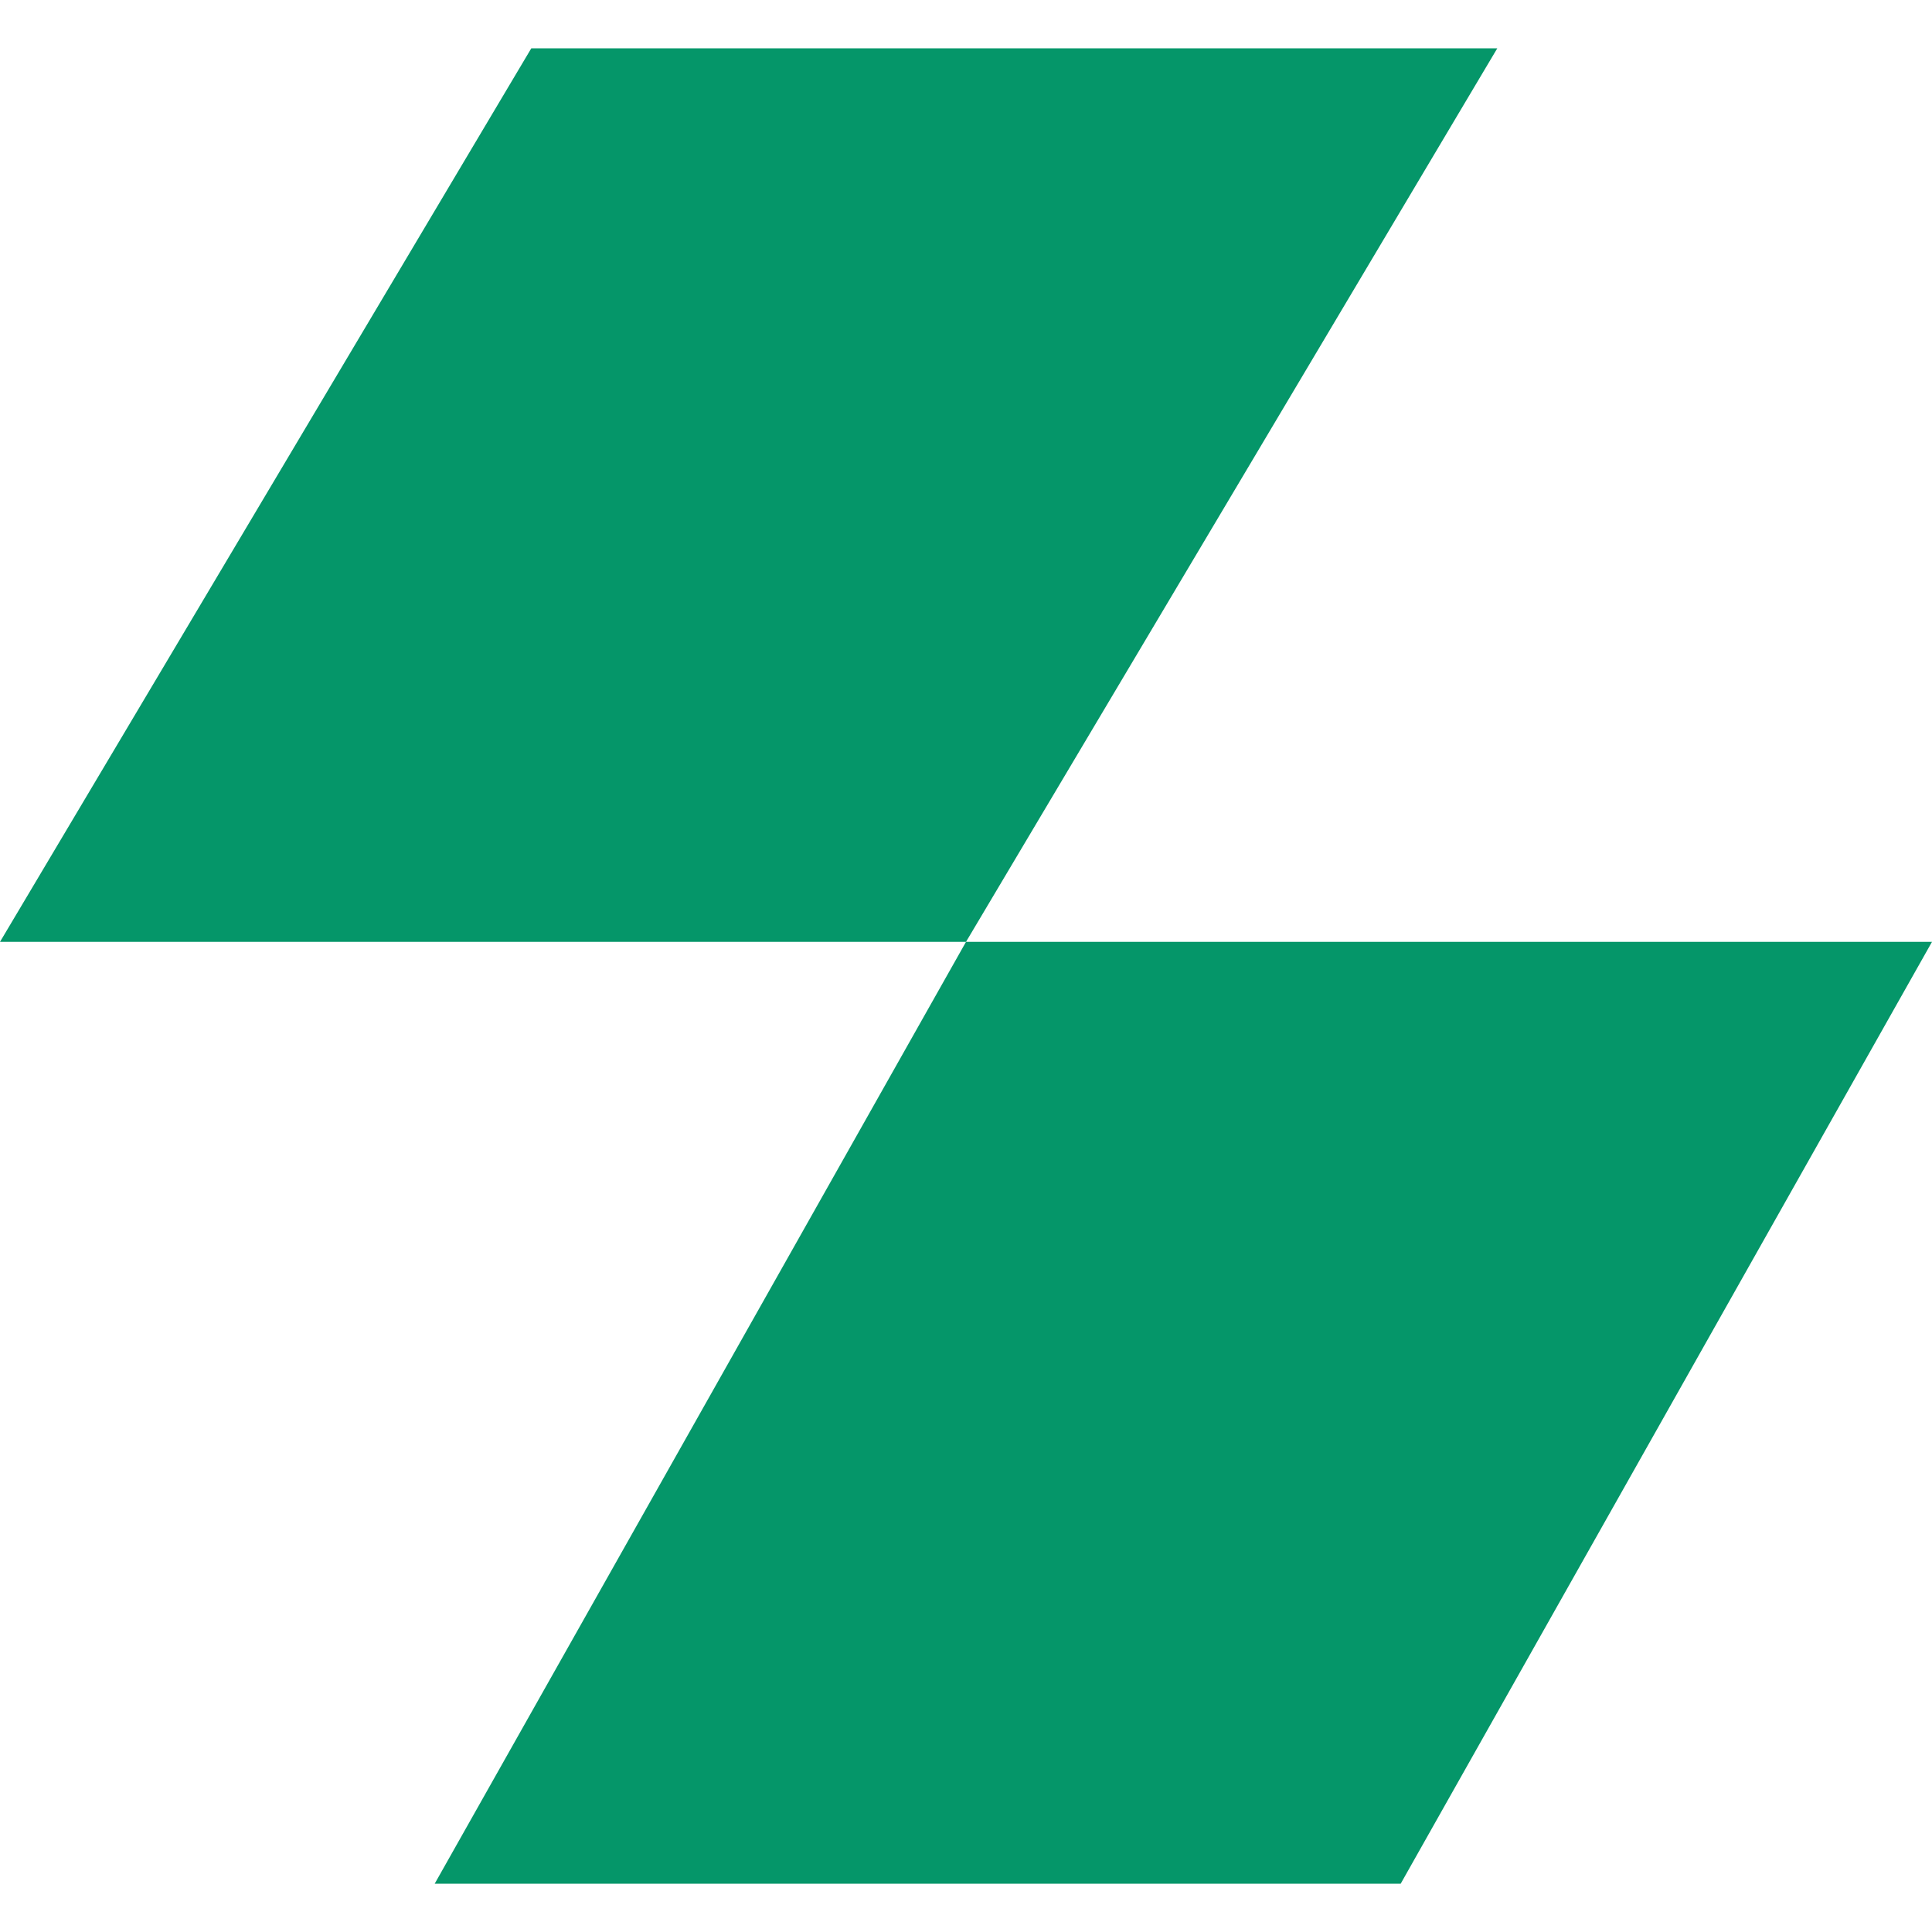
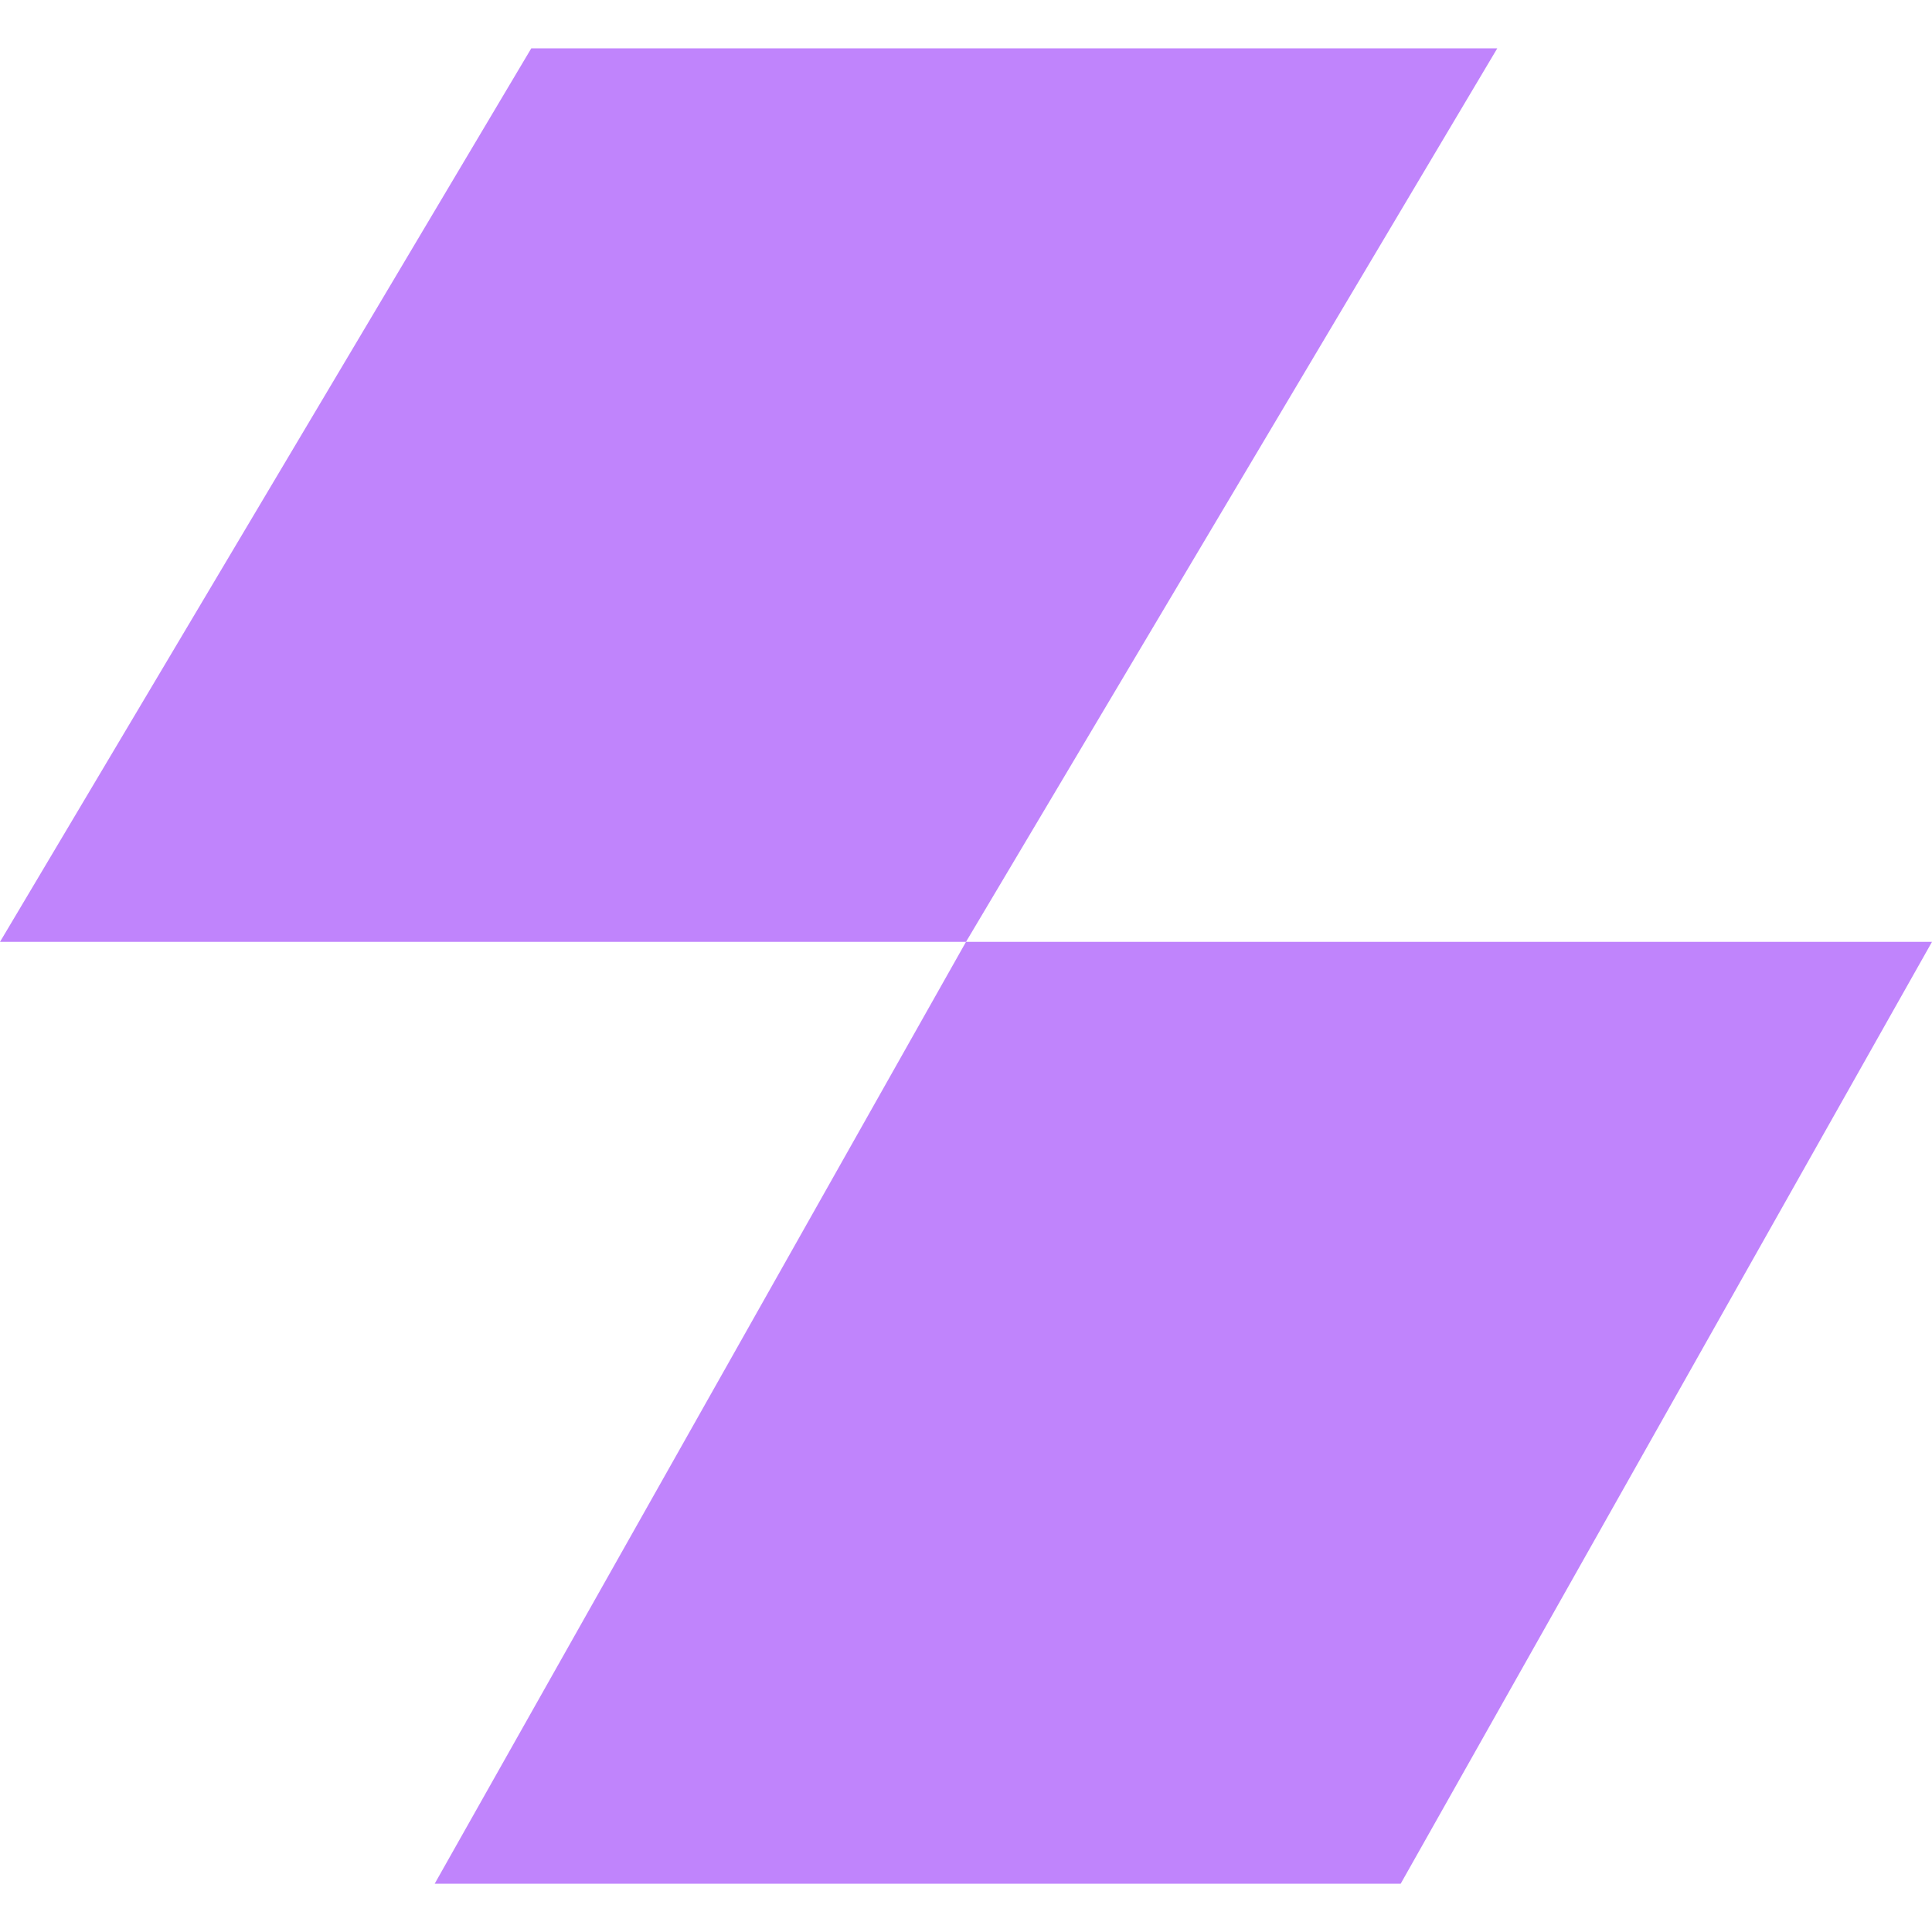
<svg xmlns="http://www.w3.org/2000/svg" width="20" height="20" viewBox="0 0 20 20" fill="none">
-   <path fill-rule="evenodd" clip-rule="evenodd" d="M0 9.75L5.5 0.5H15.5L10 9.75H0ZM10 9.75L4.5 19.5H14.5L20 9.75L10 9.75Z" fill="#059669" />
+   <path fill-rule="evenodd" clip-rule="evenodd" d="M0 9.75L5.5 0.5H15.5L10 9.75H0ZM10 9.75L4.5 19.5H14.5L20 9.75L10 9.75Z" fill="#c084fc" />
</svg>
